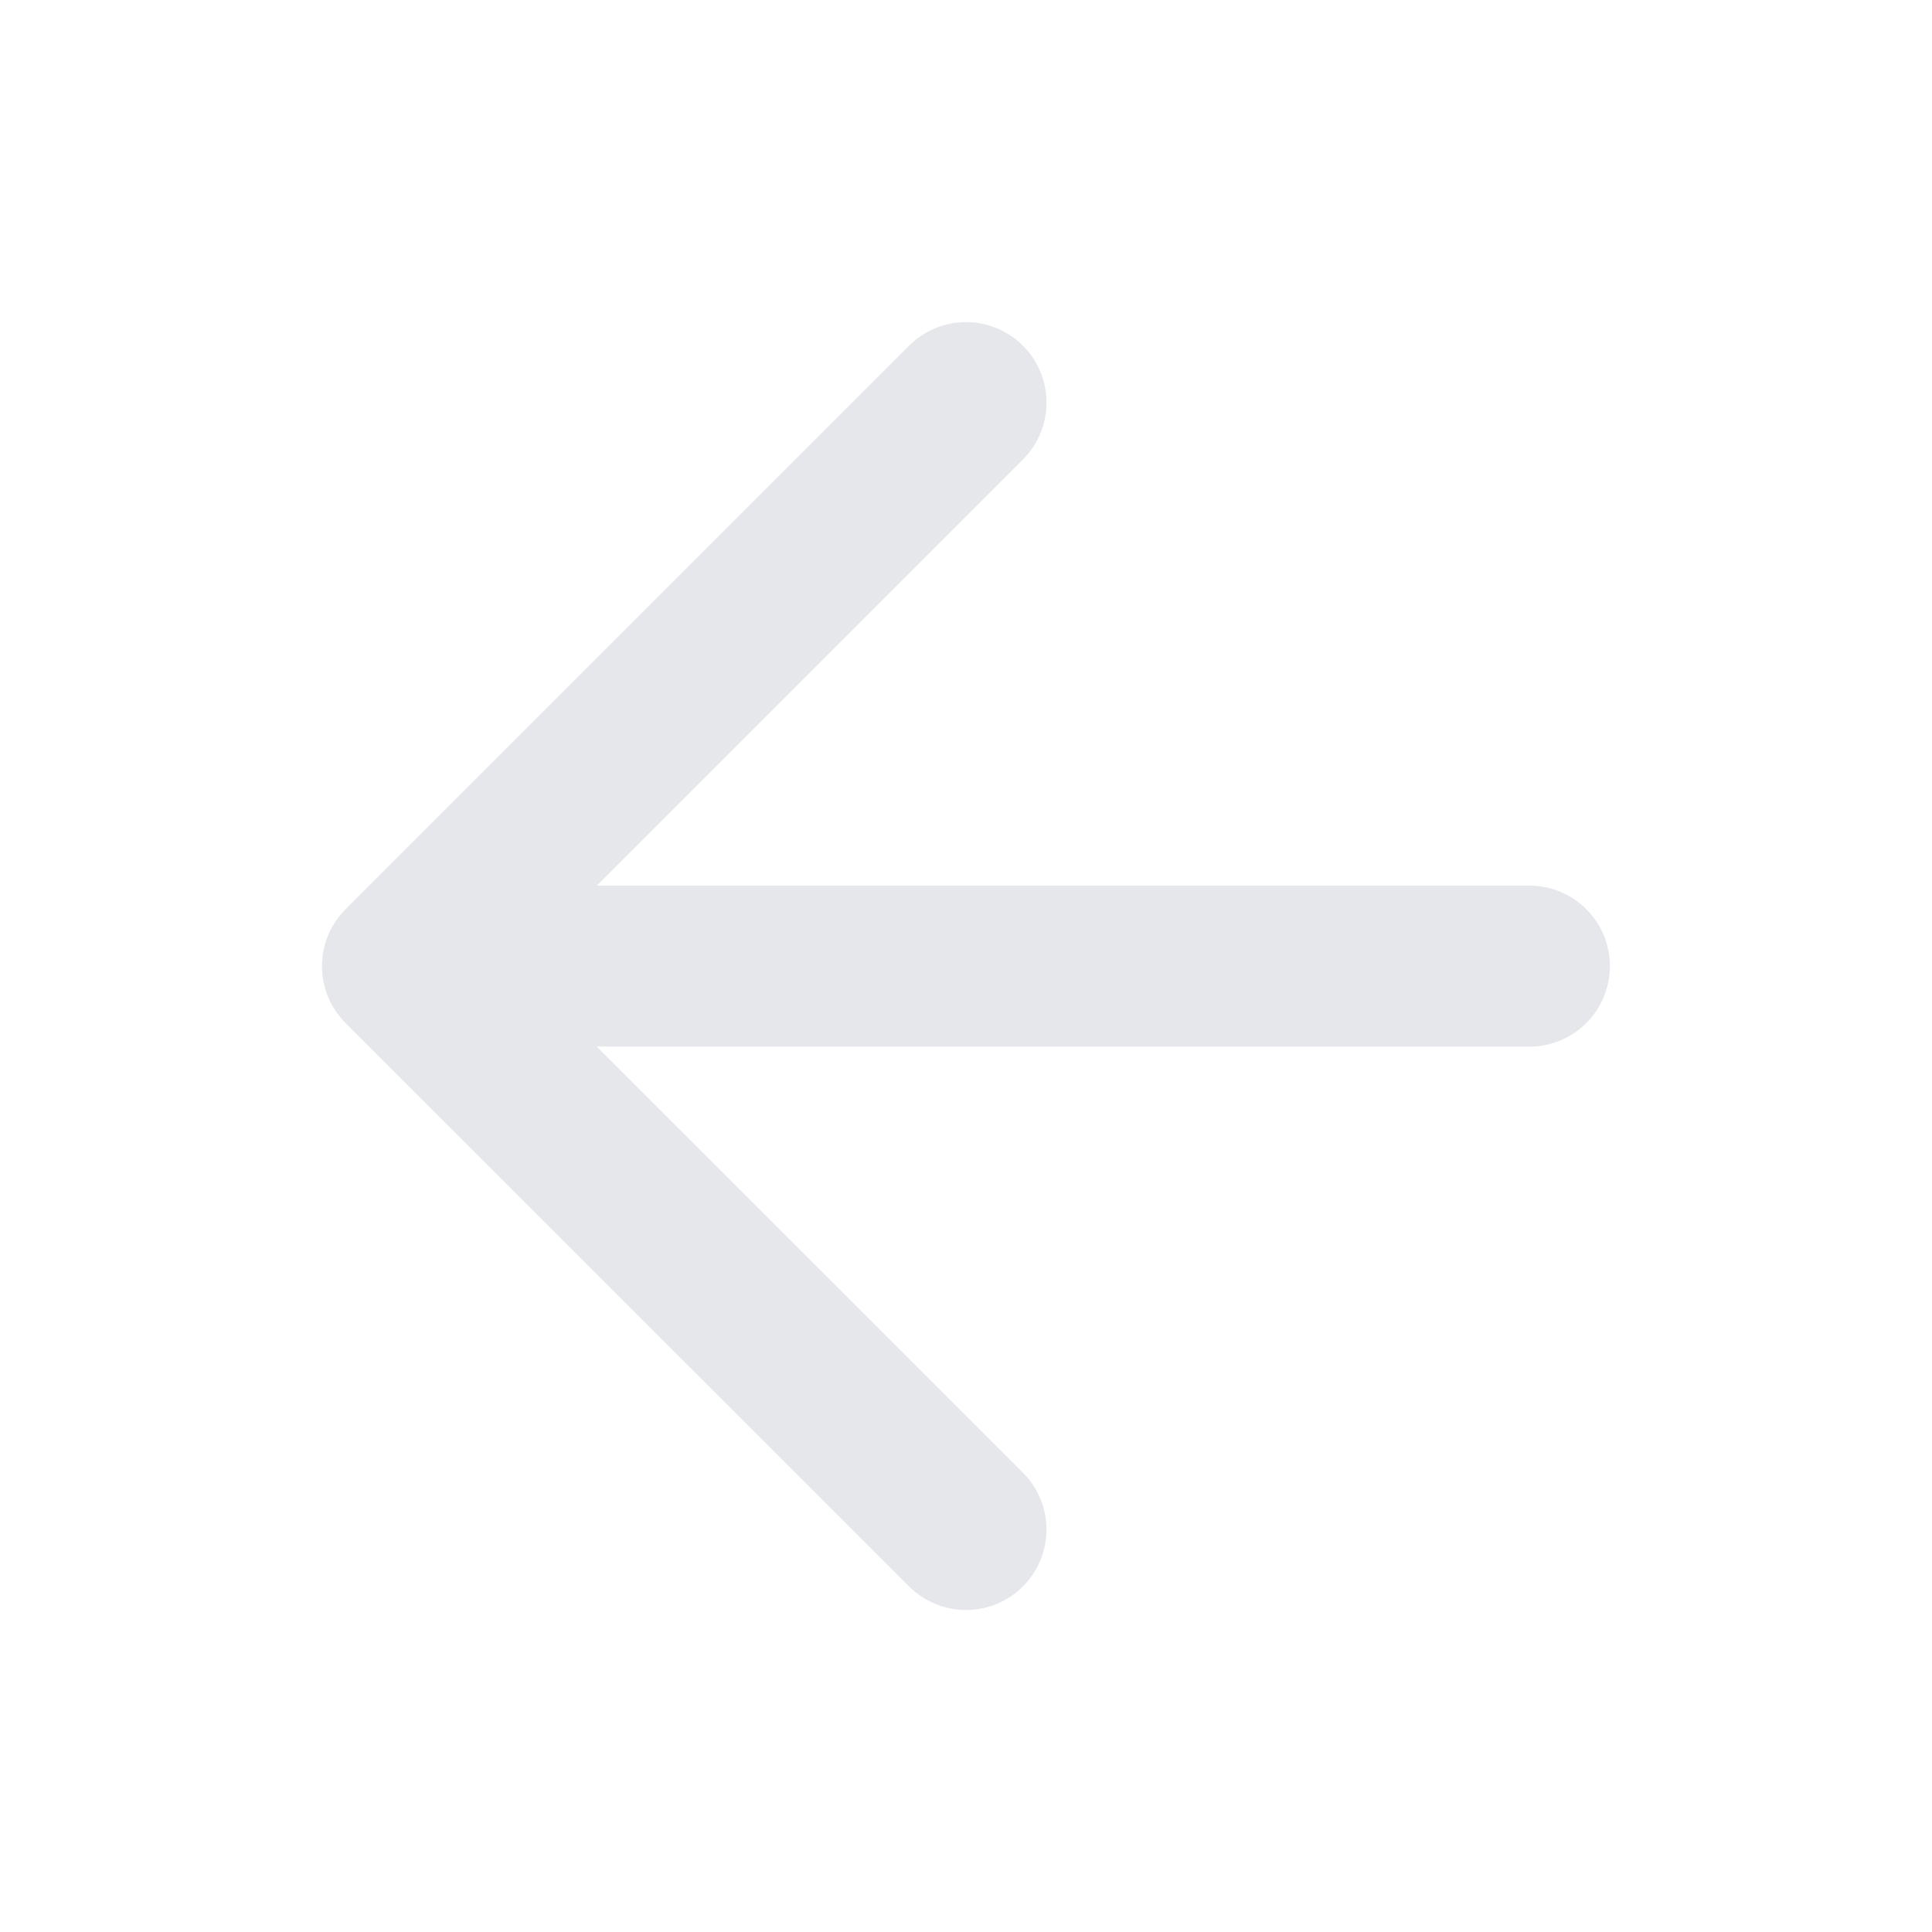
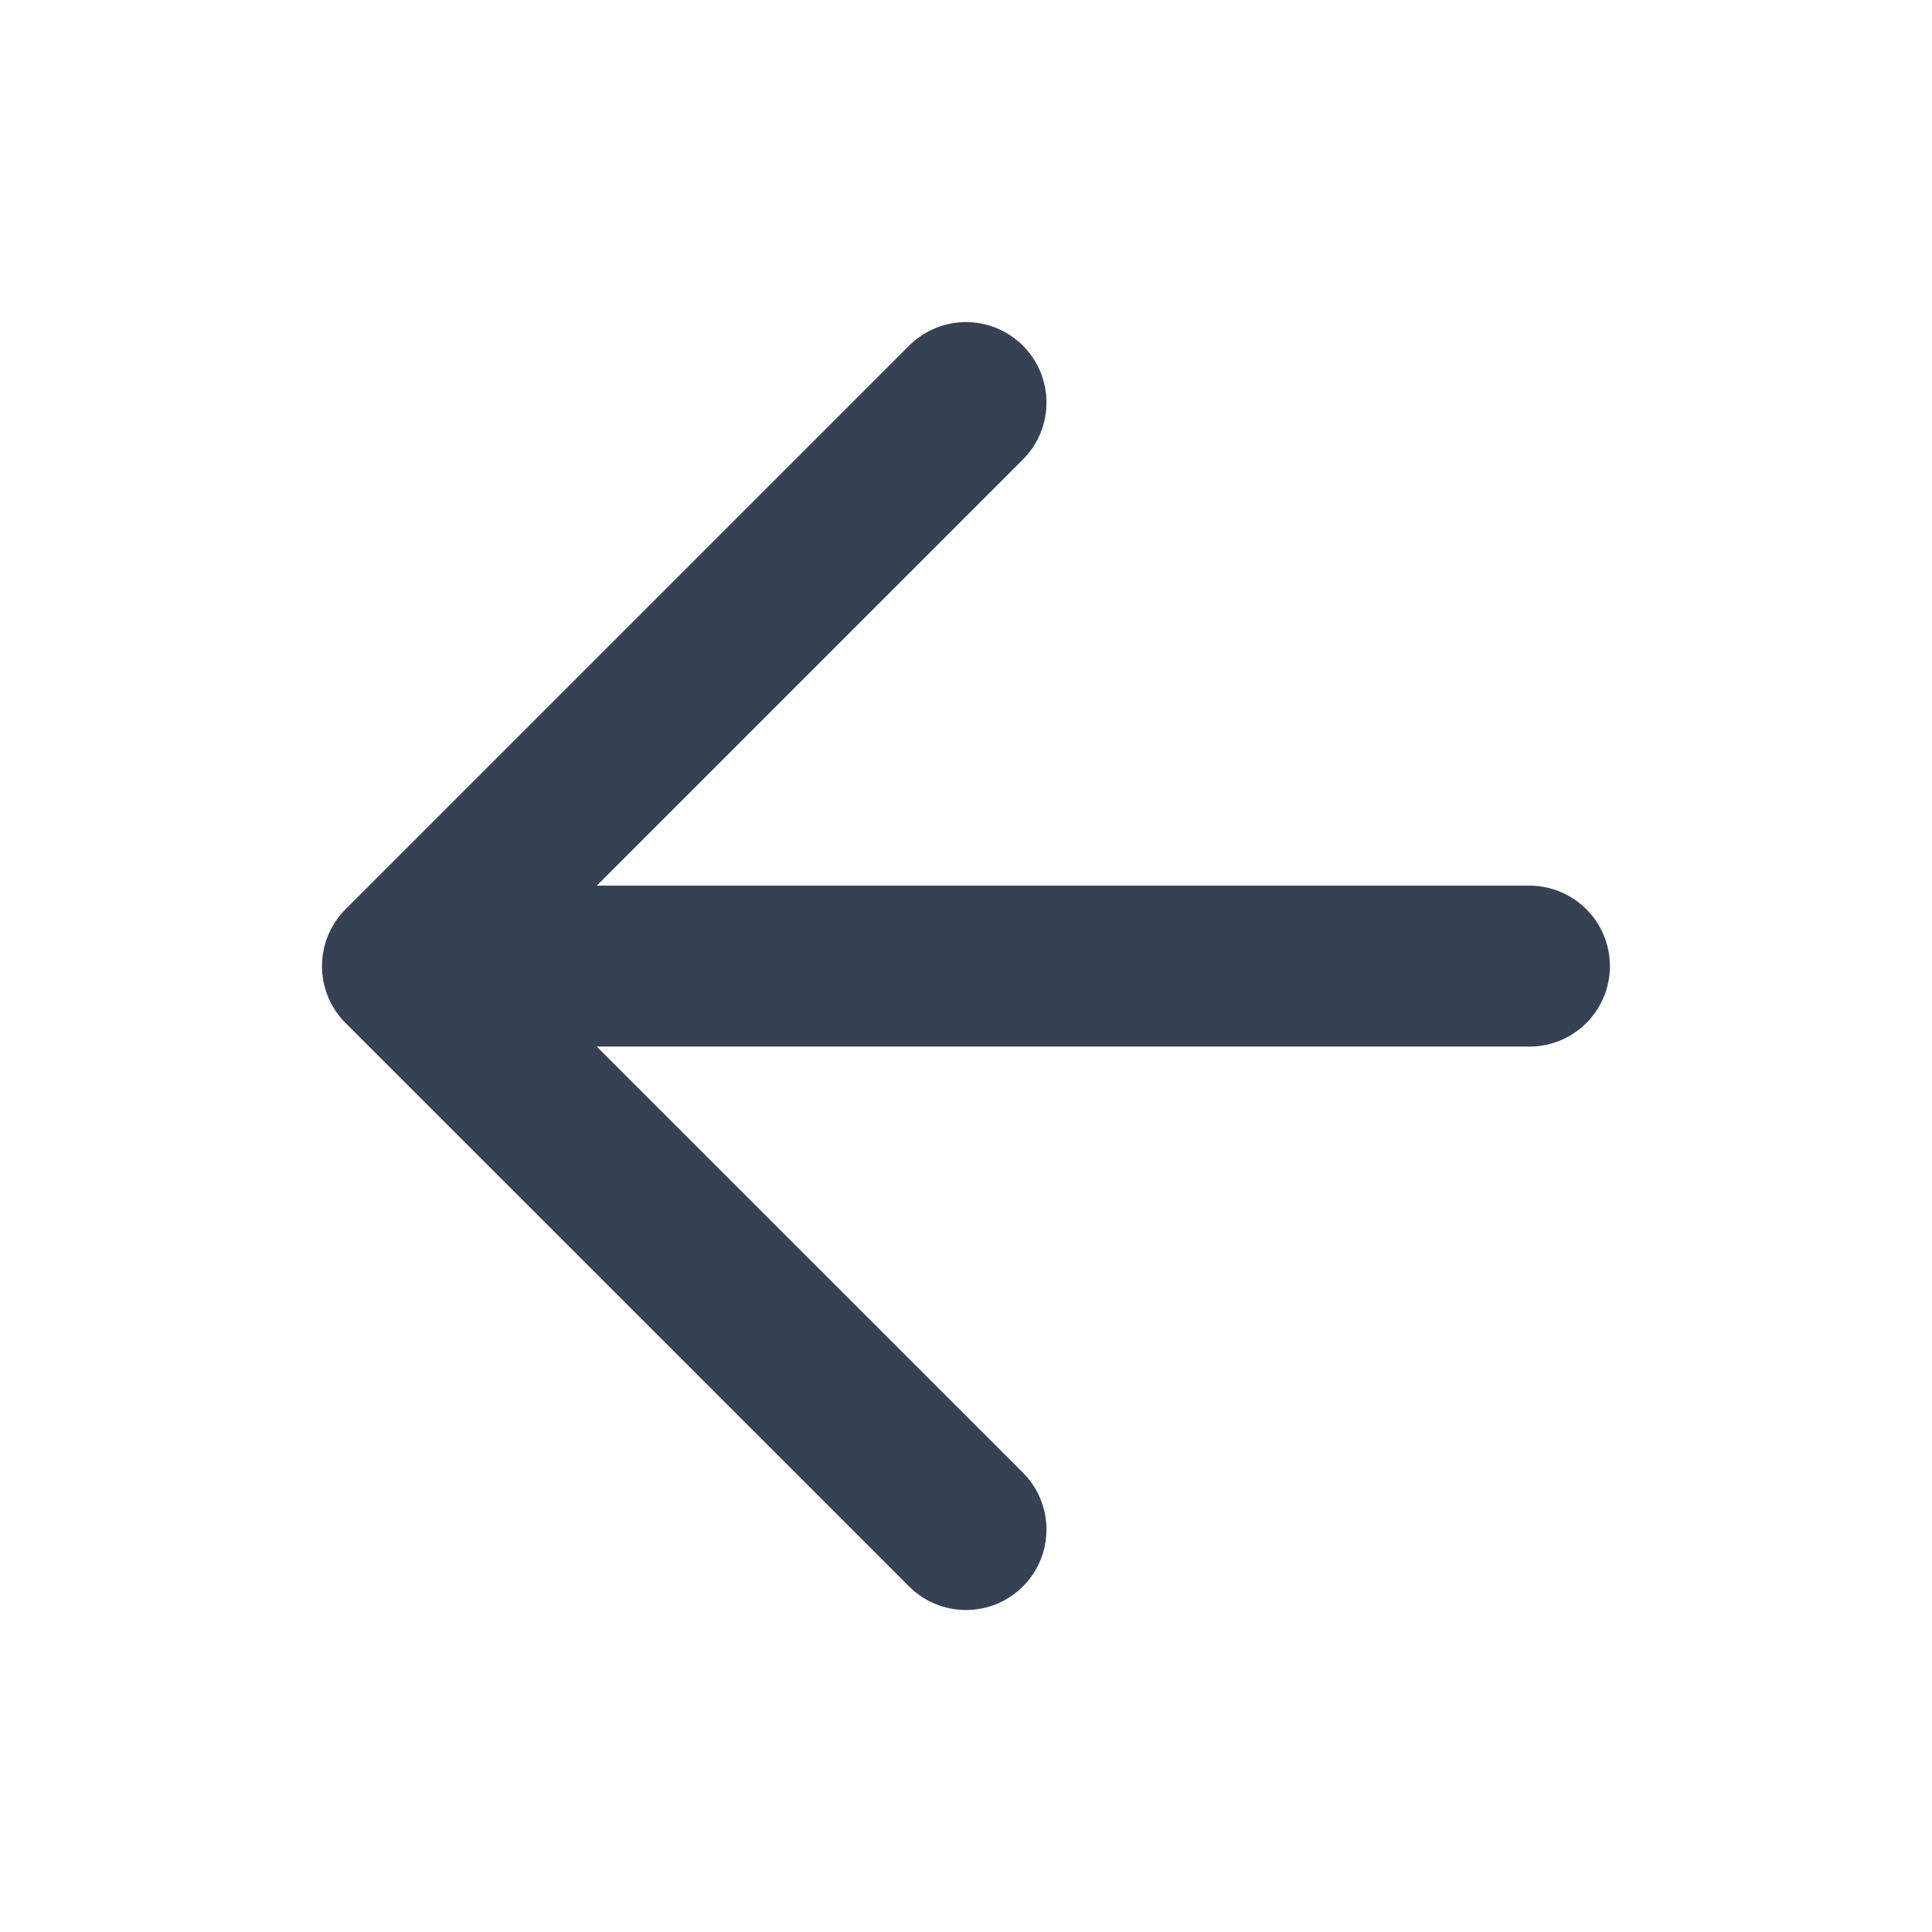
<svg xmlns="http://www.w3.org/2000/svg" width="16" height="16" viewBox="0 0 16 16" fill="none">
-   <path d="M8 3.334L3.333 8.001L8 12.667M3.333 8.001H12.666" stroke="#E5E7EB" stroke-width="1.333" stroke-linecap="round" stroke-linejoin="round" />
+   <path d="M8 3.334L3.333 8.001L8 12.667M3.333 8.001H12.666" stroke="#364153" stroke-width="1.333" stroke-linecap="round" stroke-linejoin="round" />
</svg>
